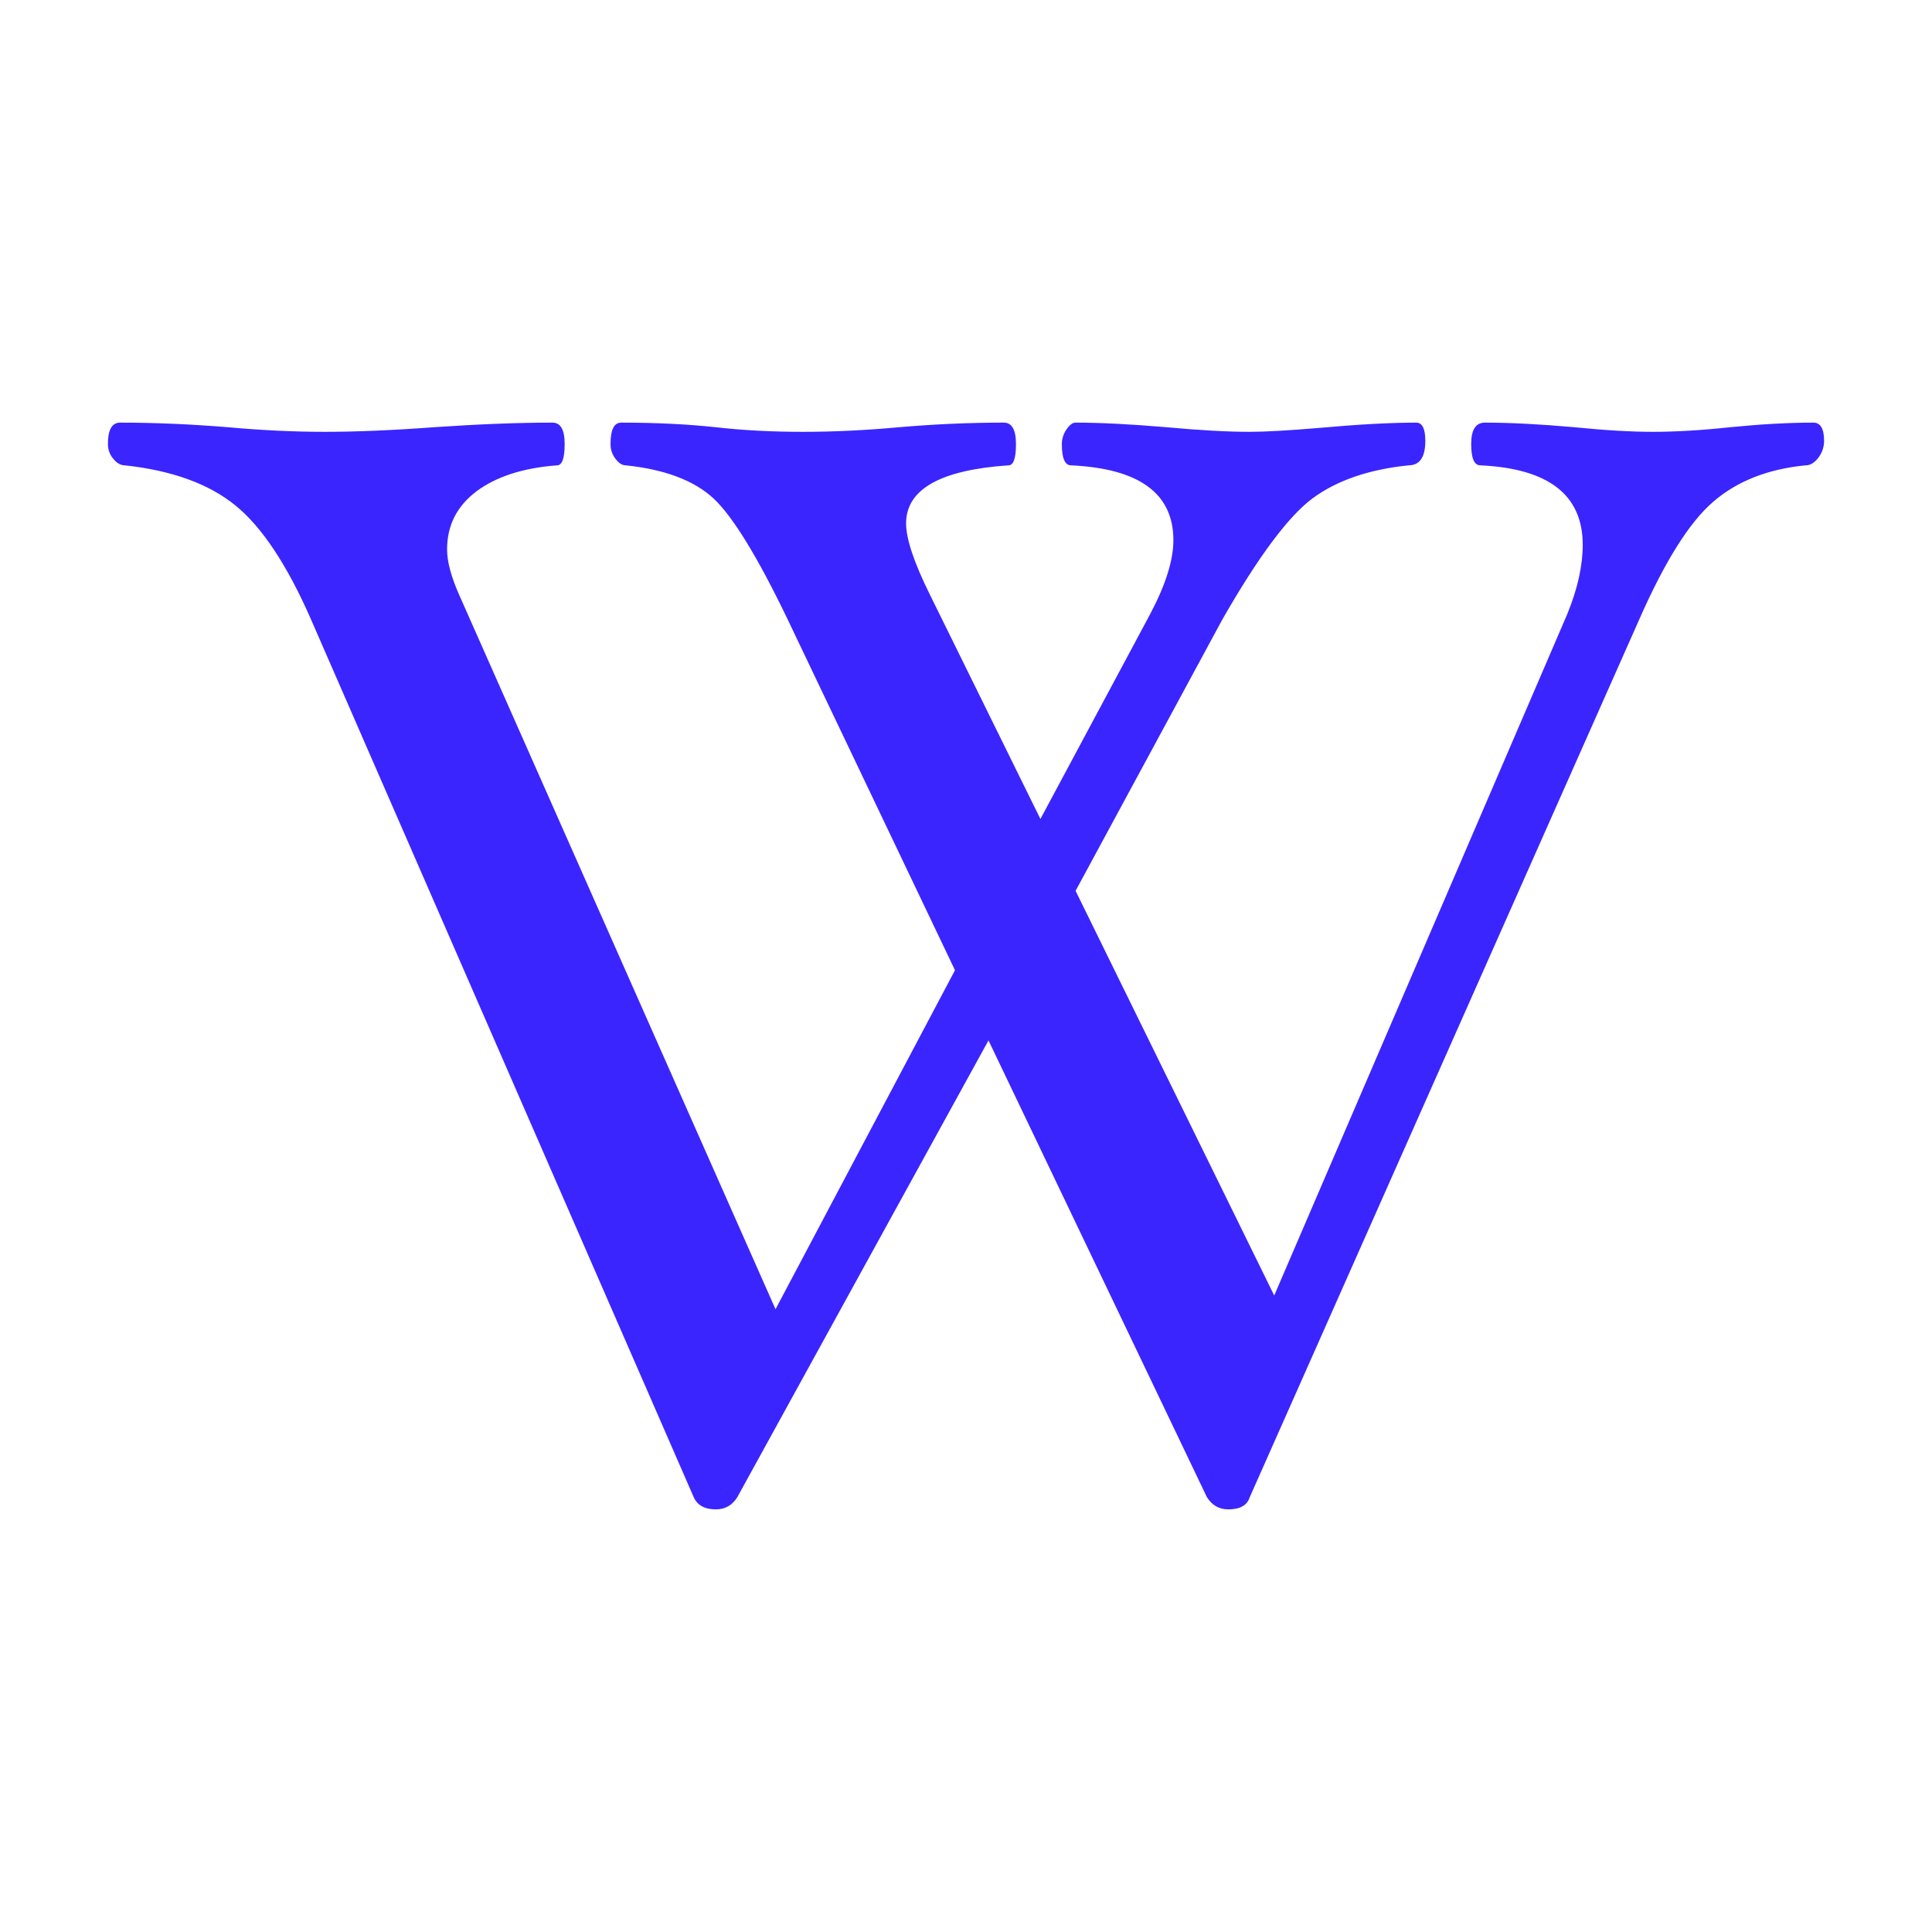
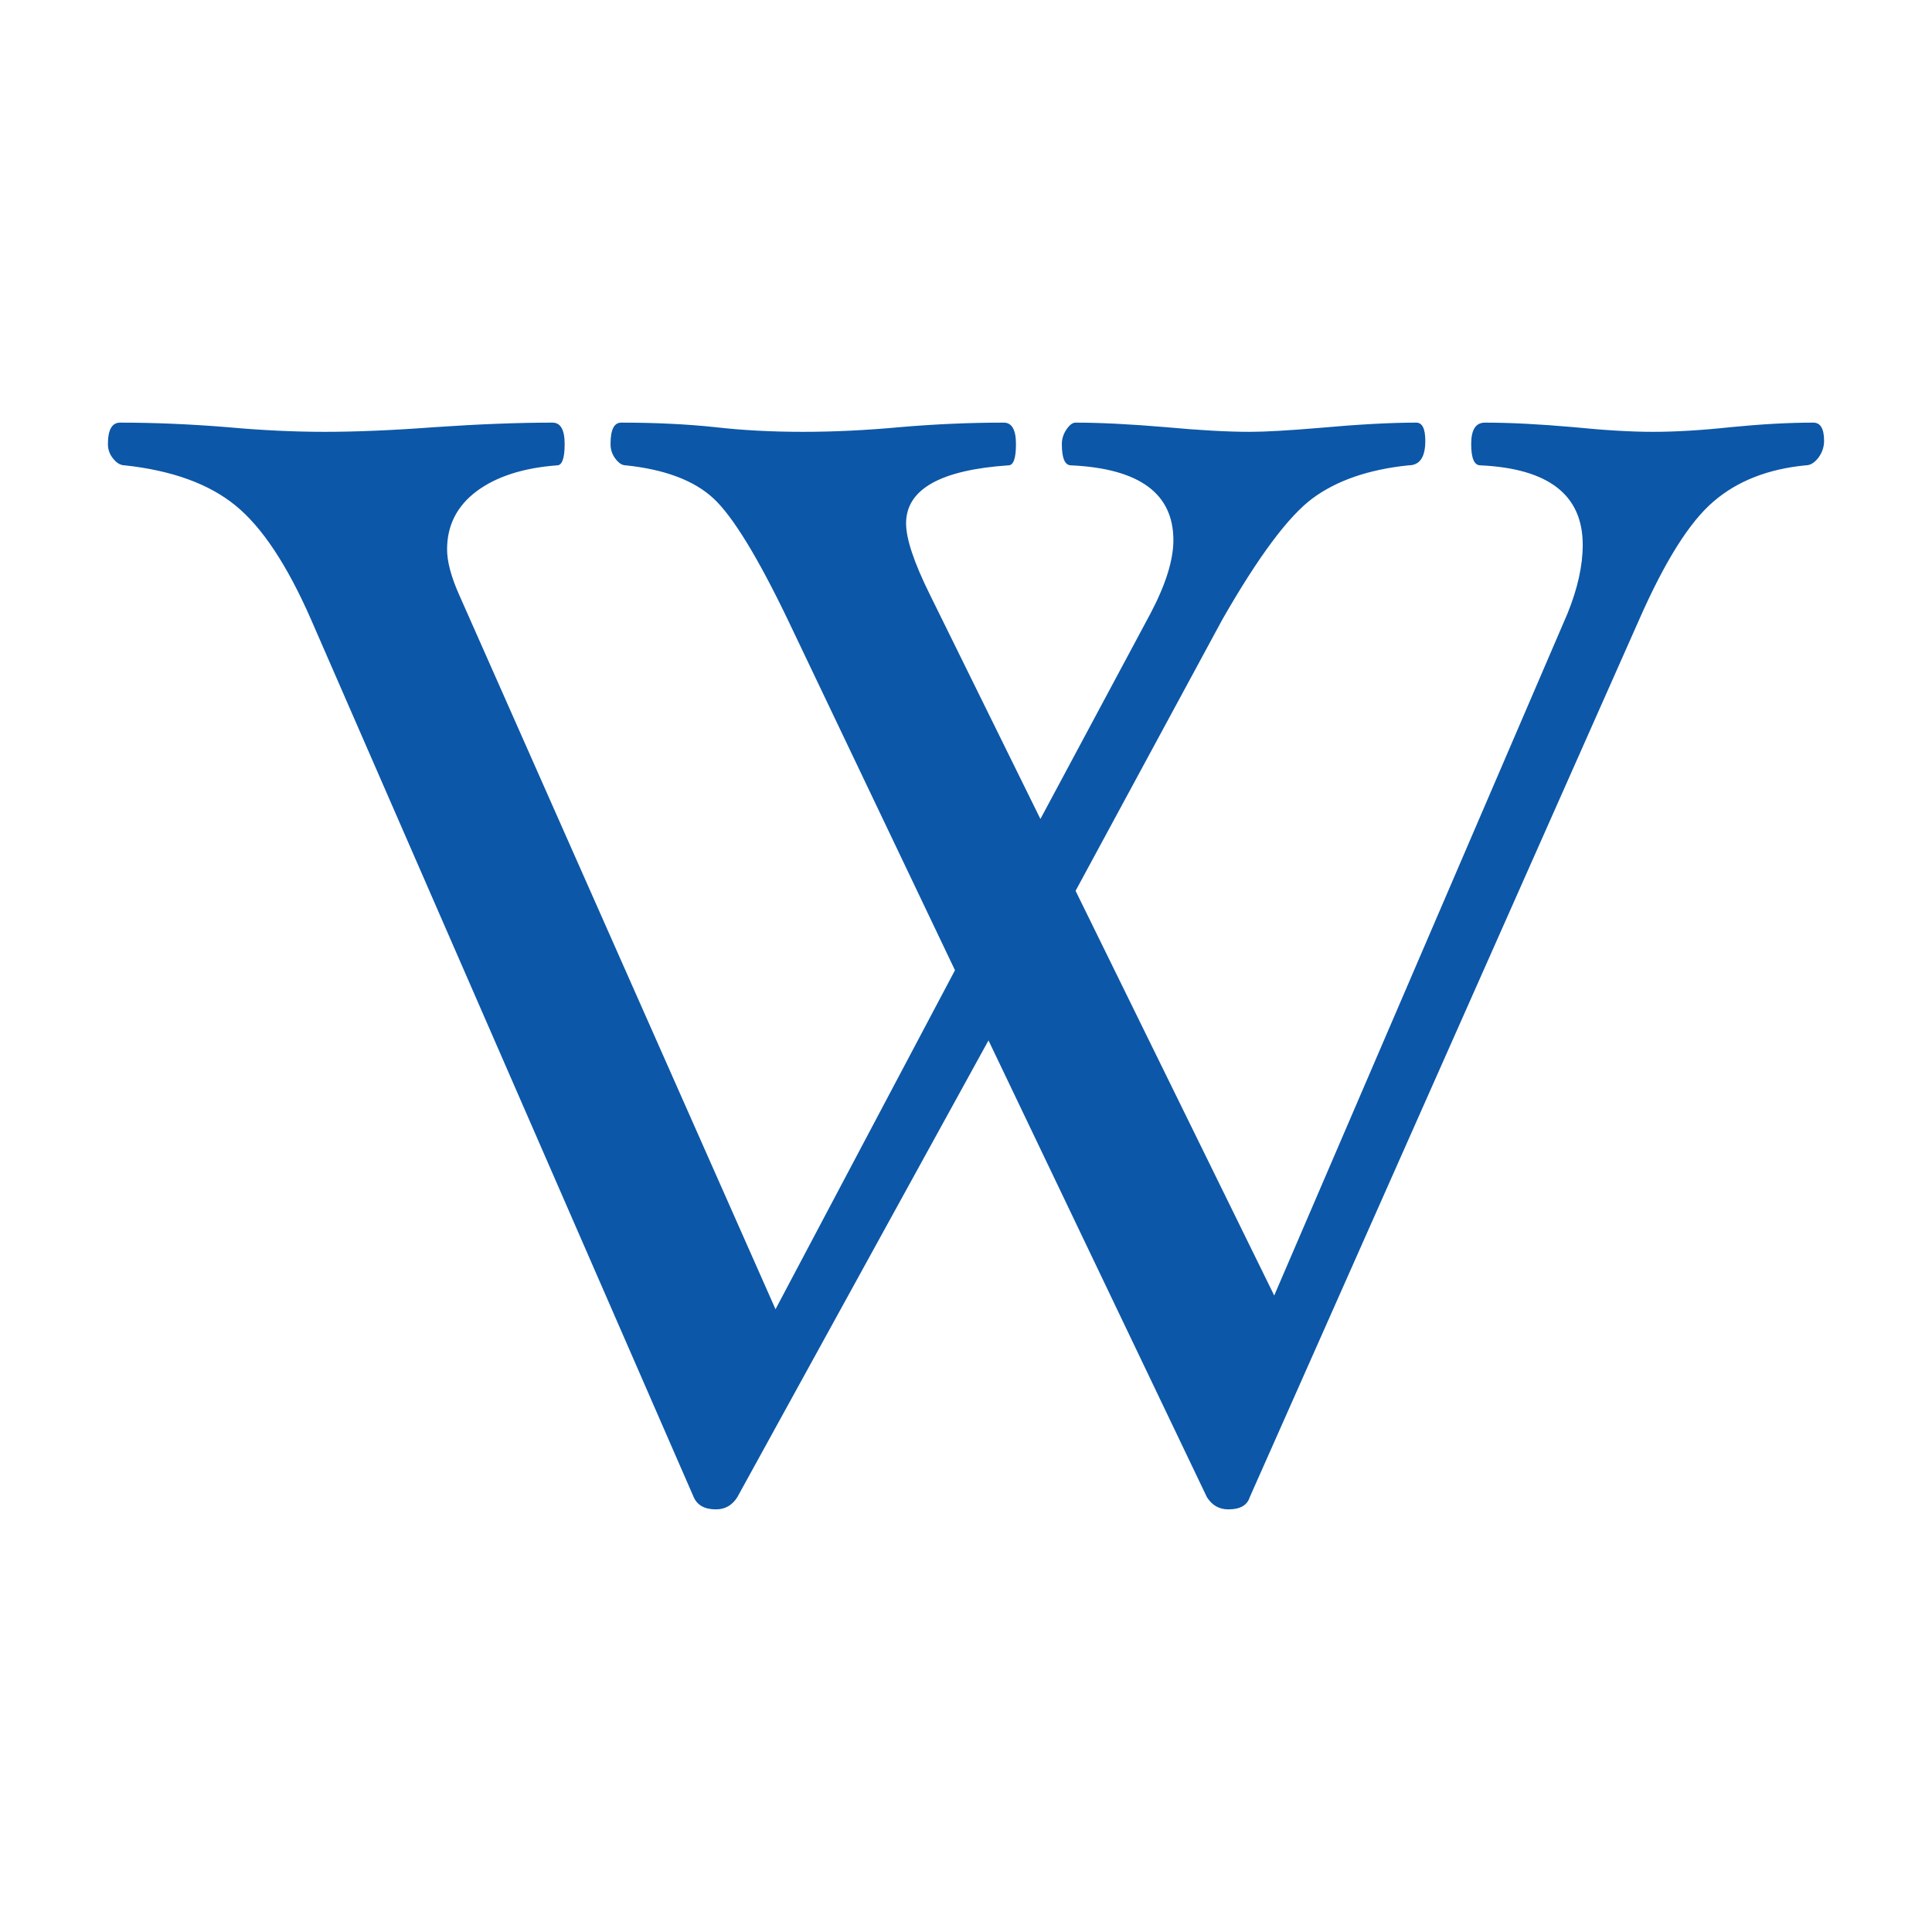
<svg xmlns="http://www.w3.org/2000/svg" width="128" height="128" fill-rule="evenodd" stroke-miterlimit="10" shape-rendering="geometricPrecision">
-   <path fill="#3A25FF" d="M120.85 29.21c0 .41-.13.78-.38 1.12-.26.33-.53.5-.84.5-2.49.24-4.54 1.04-6.12 2.41-1.59 1.36-3.22 3.97-4.91 7.81L82.8 99.19c-.17.54-.64.81-1.42.81-.61 0-1.08-.27-1.42-.81L65.49 68.93 48.85 99.19c-.34.54-.81.81-1.42.81-.74 0-1.23-.27-1.47-.81L20.61 41.05c-1.58-3.61-3.25-6.13-5.01-7.56-1.75-1.43-4.2-2.32-7.33-2.66-.27 0-.53-.14-.76-.43-.24-.28-.36-.61-.36-.98 0-.95.27-1.42.81-1.42 2.26 0 4.62.1 7.09.3 2.29.21 4.45.31 6.47.31 2.06 0 4.49-.1 7.29-.31 2.93-.2 5.53-.3 7.79-.3.54 0 .81.47.81 1.42 0 .94-.17 1.41-.5 1.41-2.26.17-4.04.75-5.34 1.72-1.3.98-1.95 2.26-1.95 3.85 0 .81.27 1.82.81 3.03l20.95 47.31 11.89-22.46-11.08-23.23c-1.99-4.14-3.63-6.82-4.91-8.02-1.28-1.19-3.22-1.93-5.82-2.2-.24 0-.46-.14-.68-.43-.22-.28-.33-.61-.33-.98 0-.95.23-1.42.71-1.42 2.26 0 4.33.1 6.22.3 1.82.21 3.76.31 5.82.31 2.02 0 4.16-.1 6.42-.31 2.33-.2 4.62-.3 6.88-.3.54 0 .81.47.81 1.42 0 .94-.16 1.41-.5 1.41-4.52.31-6.78 1.59-6.78 3.85 0 1.01.52 2.58 1.57 4.7l7.33 14.88 7.29-13.61c1.01-1.92 1.52-3.54 1.52-4.86 0-3.1-2.26-4.75-6.78-4.96-.41 0-.61-.47-.61-1.41 0-.34.1-.66.3-.96.21-.31.41-.46.61-.46 1.62 0 3.61.1 5.97.3 2.26.21 4.12.31 5.57.31 1.04 0 2.58-.09 4.6-.26 2.56-.23 4.71-.35 6.43-.35.4 0 .6.4.6 1.21 0 1.08-.37 1.62-1.11 1.62-2.63.27-4.75 1-6.35 2.18-1.6 1.18-3.6 3.86-5.99 8.04l-9.72 17.97 13.16 26.81 19.43-45.18c.67-1.65 1.01-3.17 1.01-4.55 0-3.31-2.26-5.06-6.78-5.27-.41 0-.61-.47-.61-1.41 0-.95.3-1.42.91-1.42 1.65 0 3.61.1 5.87.3 2.09.21 3.85.31 5.26.31 1.49 0 3.21-.1 5.16-.31 2.03-.2 3.85-.3 5.47-.3.47 0 .71.4.71 1.21z" />
+   <path fill="#0C57A8" d="M120.85 29.21c0 .41-.13.78-.38 1.12-.26.33-.53.5-.84.5-2.49.24-4.54 1.04-6.12 2.41-1.59 1.36-3.22 3.97-4.91 7.81L82.8 99.19c-.17.54-.64.81-1.42.81-.61 0-1.08-.27-1.42-.81L65.49 68.93 48.85 99.19c-.34.54-.81.81-1.42.81-.74 0-1.23-.27-1.47-.81L20.61 41.05c-1.58-3.61-3.25-6.13-5.01-7.56-1.75-1.43-4.2-2.32-7.33-2.66-.27 0-.53-.14-.76-.43-.24-.28-.36-.61-.36-.98 0-.95.27-1.42.81-1.42 2.26 0 4.62.1 7.09.3 2.29.21 4.45.31 6.47.31 2.06 0 4.49-.1 7.29-.31 2.93-.2 5.53-.3 7.79-.3.54 0 .81.47.81 1.42 0 .94-.17 1.41-.5 1.41-2.26.17-4.04.75-5.34 1.72-1.3.98-1.95 2.26-1.95 3.85 0 .81.27 1.82.81 3.03l20.95 47.31 11.89-22.46-11.08-23.23c-1.99-4.14-3.63-6.82-4.91-8.02-1.28-1.19-3.22-1.93-5.82-2.2-.24 0-.46-.14-.68-.43-.22-.28-.33-.61-.33-.98 0-.95.23-1.42.71-1.42 2.26 0 4.33.1 6.22.3 1.82.21 3.76.31 5.82.31 2.02 0 4.16-.1 6.42-.31 2.33-.2 4.62-.3 6.88-.3.54 0 .81.47.81 1.42 0 .94-.16 1.41-.5 1.41-4.52.31-6.78 1.59-6.78 3.85 0 1.01.52 2.58 1.57 4.7l7.33 14.88 7.29-13.61c1.01-1.92 1.52-3.54 1.52-4.86 0-3.1-2.26-4.75-6.78-4.96-.41 0-.61-.47-.61-1.41 0-.34.1-.66.3-.96.21-.31.41-.46.61-.46 1.62 0 3.61.1 5.97.3 2.26.21 4.12.31 5.57.31 1.04 0 2.58-.09 4.6-.26 2.56-.23 4.71-.35 6.43-.35.4 0 .6.4.6 1.21 0 1.08-.37 1.62-1.11 1.62-2.63.27-4.75 1-6.35 2.18-1.6 1.18-3.6 3.86-5.99 8.04l-9.72 17.97 13.16 26.81 19.43-45.18c.67-1.65 1.01-3.17 1.01-4.55 0-3.31-2.26-5.06-6.78-5.27-.41 0-.61-.47-.61-1.41 0-.95.3-1.42.91-1.42 1.65 0 3.61.1 5.87.3 2.09.21 3.85.31 5.26.31 1.49 0 3.21-.1 5.16-.31 2.03-.2 3.85-.3 5.47-.3.47 0 .71.4.71 1.21z" />
</svg>
